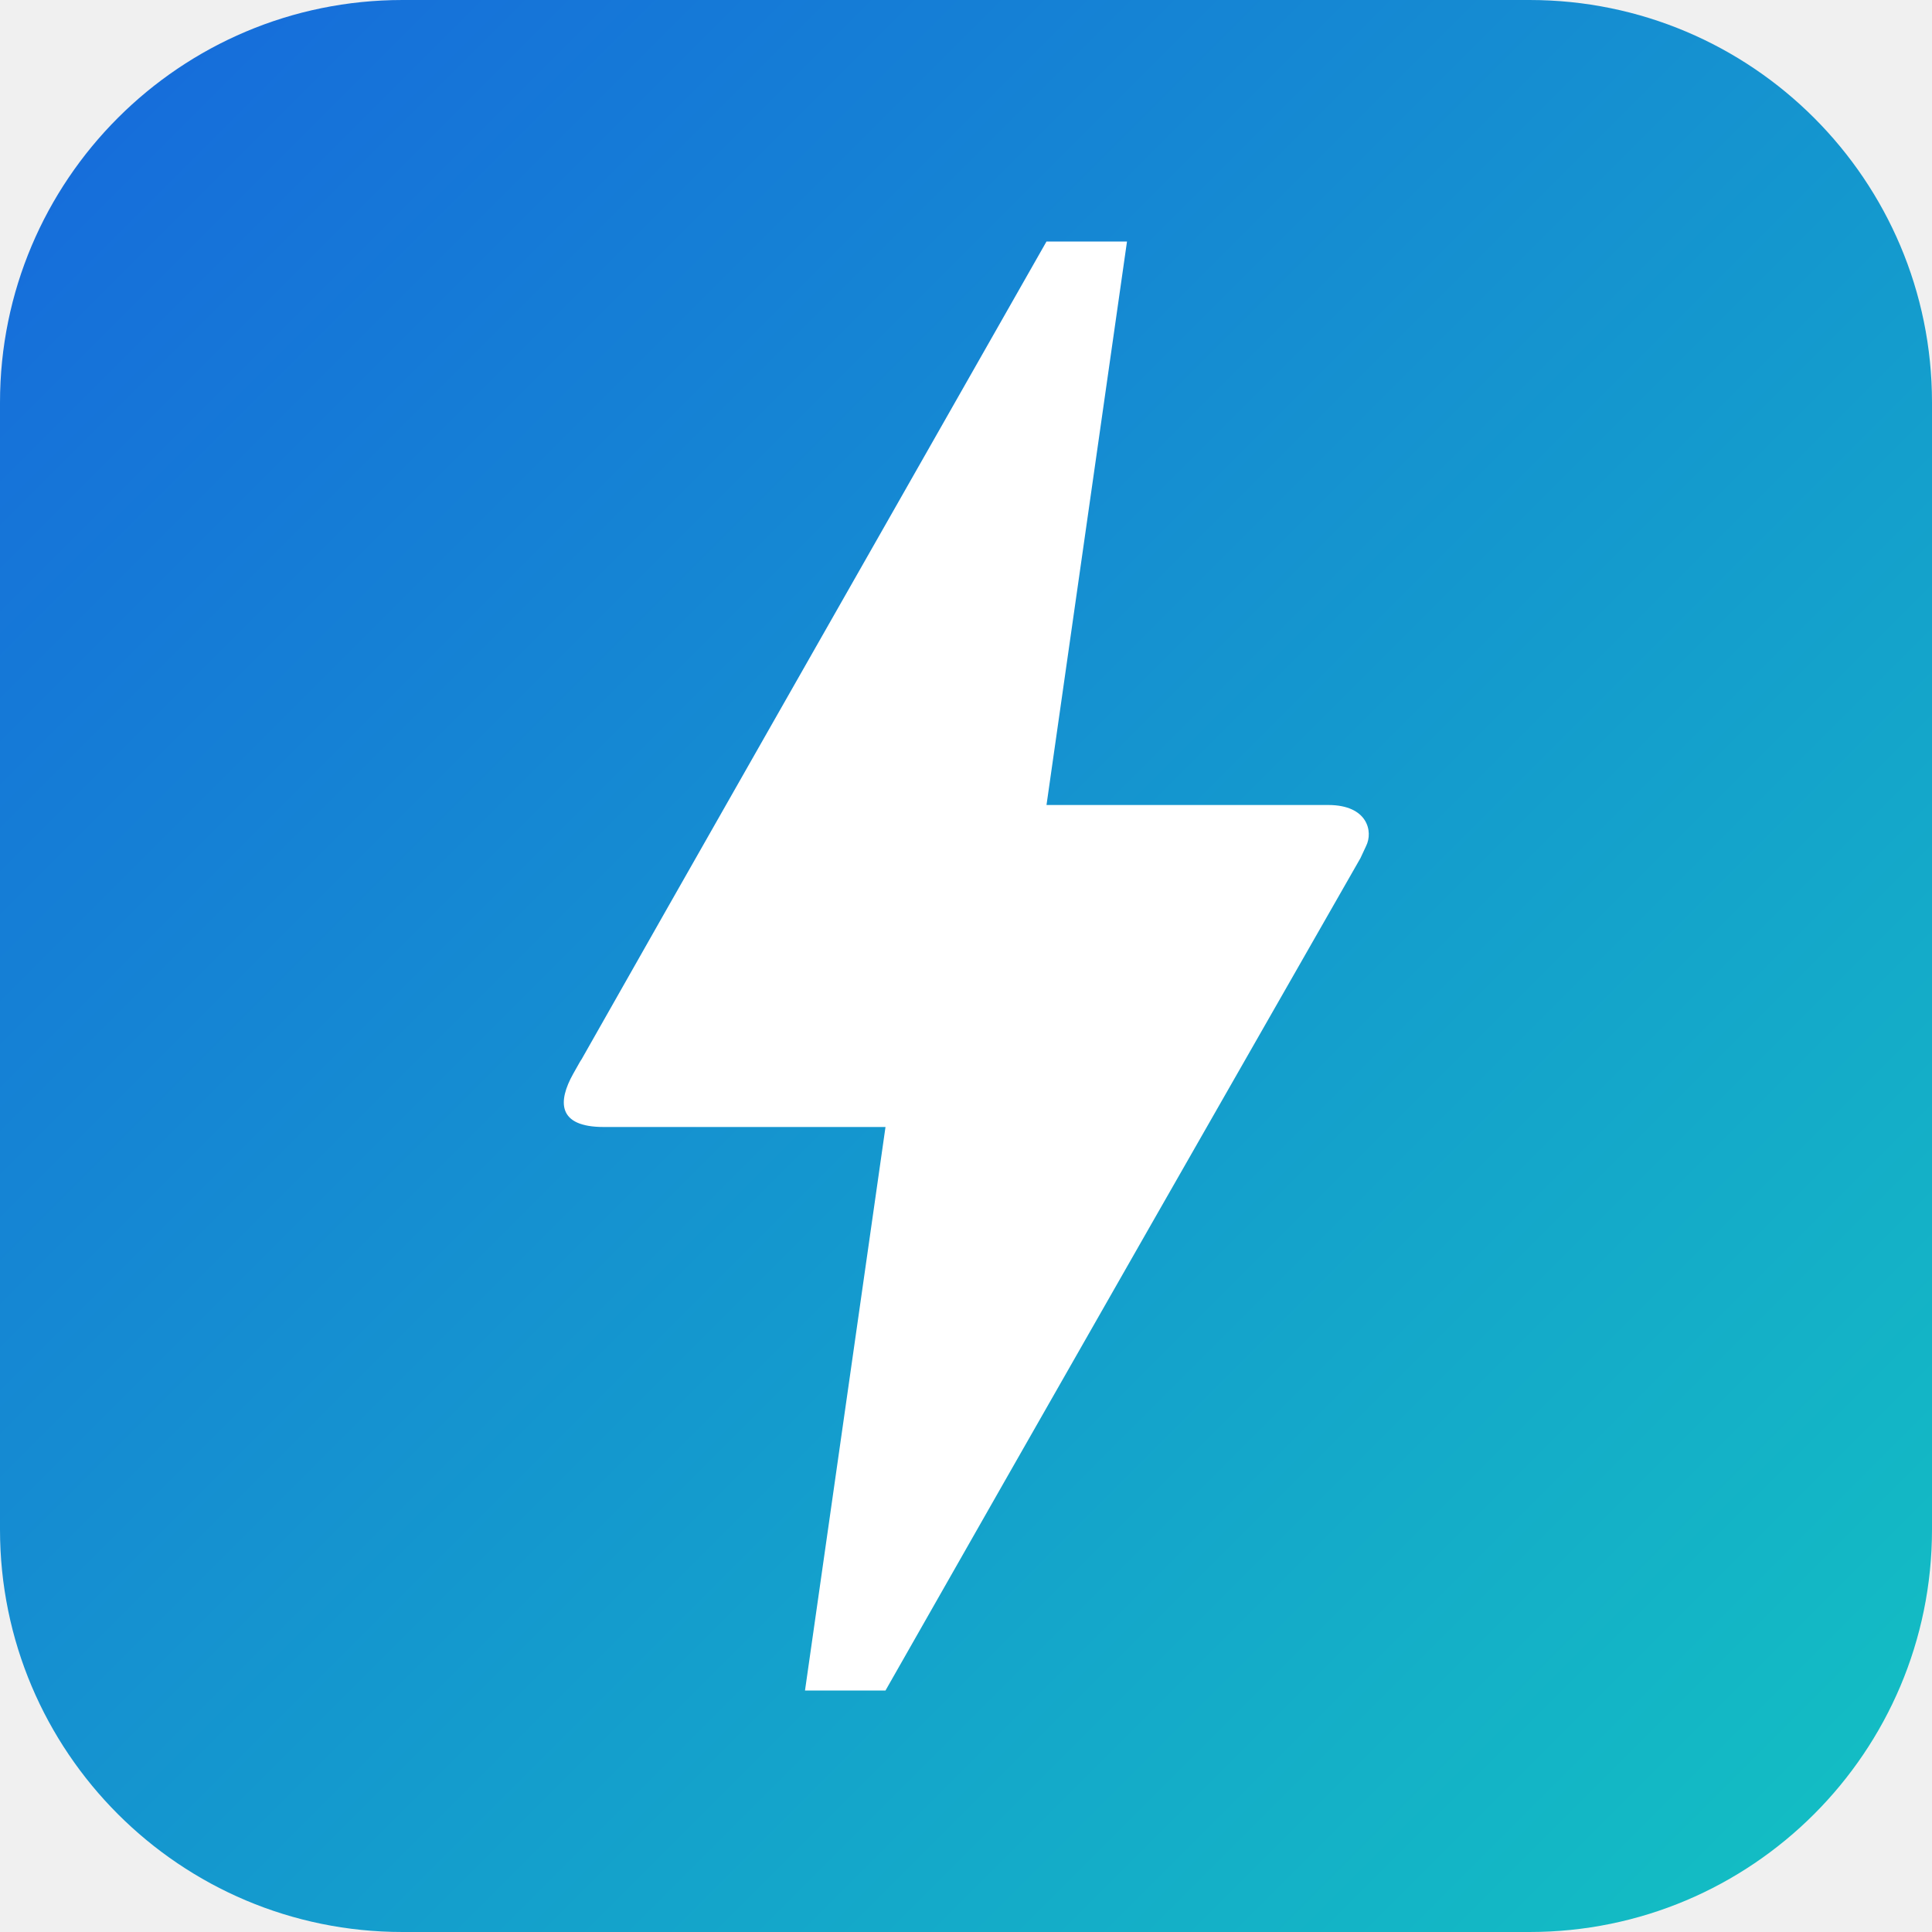
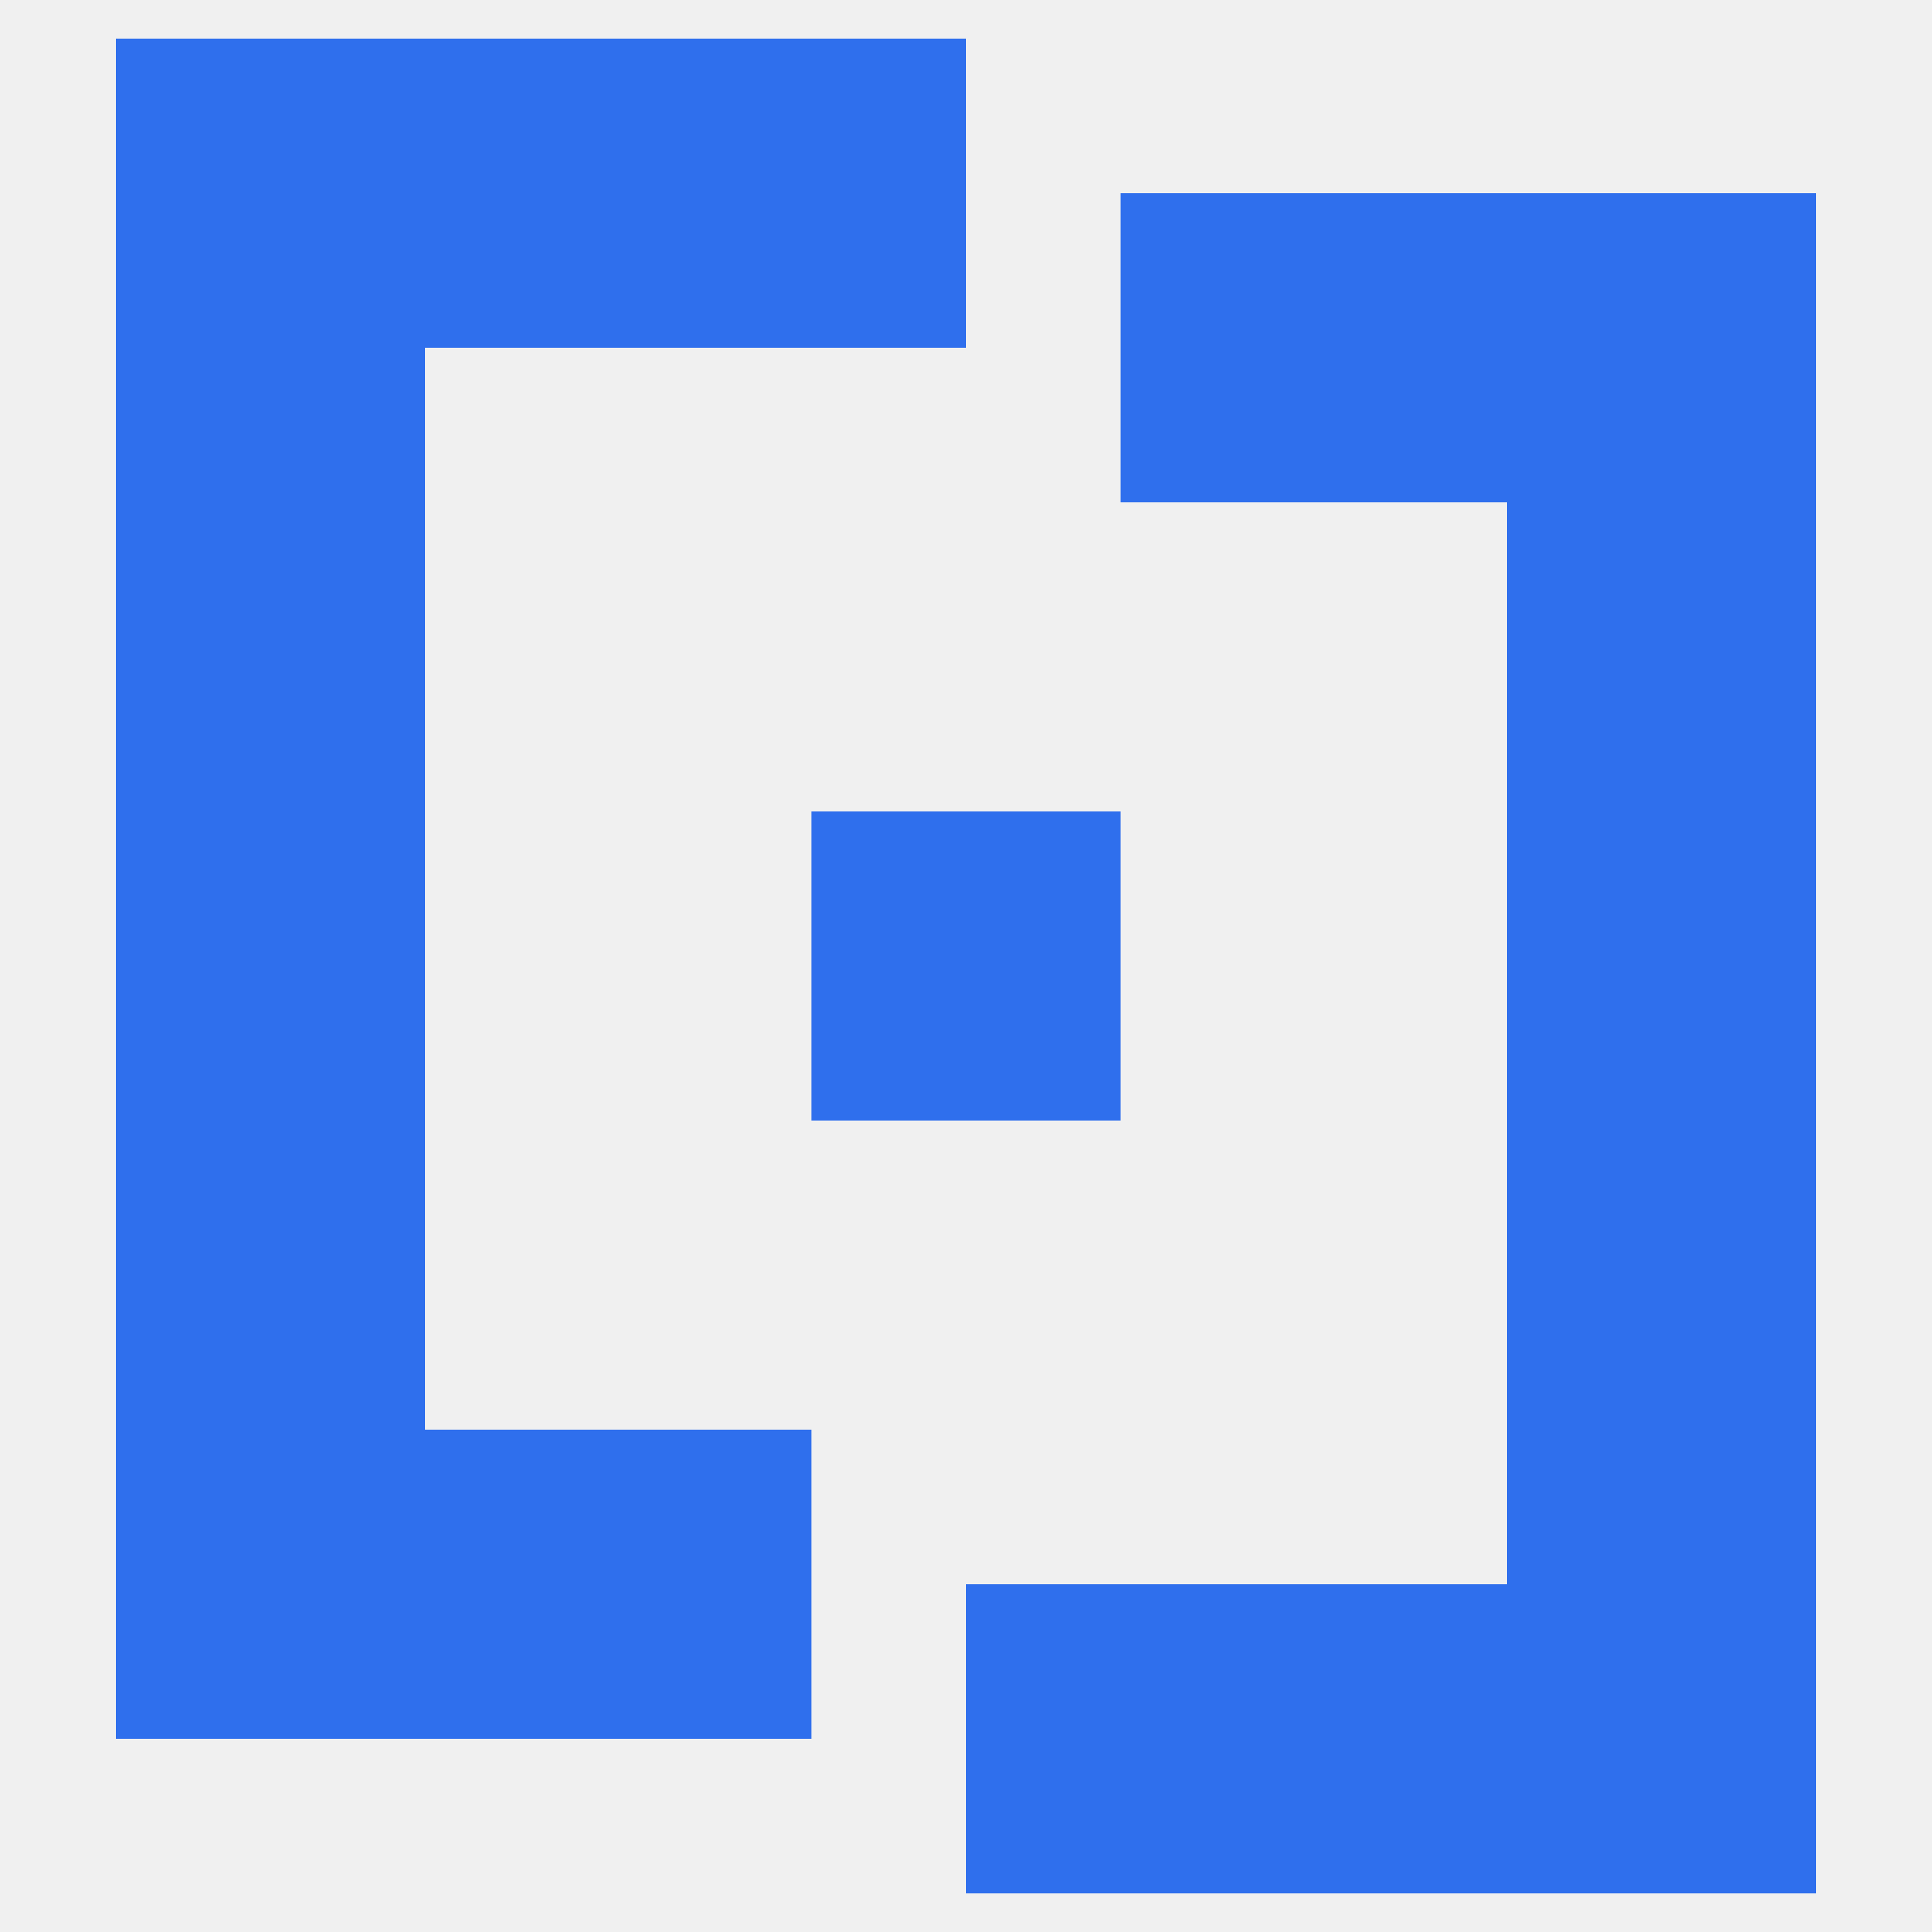
- <svg xmlns="http://www.w3.org/2000/svg" viewBox="0 0 24 24">
-   <defs>
-     <linearGradient id="g" x1="0" y1="0" x2="1" y2="1">
-       <stop offset="0" stop-color="#1668dc" />
-       <stop offset="1" stop-color="#13c2c2" />
-     </linearGradient>
-   </defs>
-   <rect width="24" height="24" rx="5" fill="url(#g)" />
-   <path fill="#fff" d="M11 21h-1l1-7H7.5c-.58 0-.57-.32-.38-.66.19-.34.05-.08.07-.12C8.48 10.94 10.42 7.54 13 3h1l-1 7h3.5c.49 0 .56.33.47.51l-.07.15C12.96 17.55 11 21 11 21z" />
+ <svg xmlns="http://www.w3.org/2000/svg" viewBox="0 0 256 256" width="256" height="256">
+   <g transform="translate(-35.84 -35.84) scale(1.28)">
+     <g fill="#2f6fed">
+       <path d="M40 32H128V64H72V176H112V208H40Z M216 224H128V192H184V80H144V48H216Z" />
+       <path d="M112 112H144V144H112Z" />
+     </g>
+   </g>
</svg>
